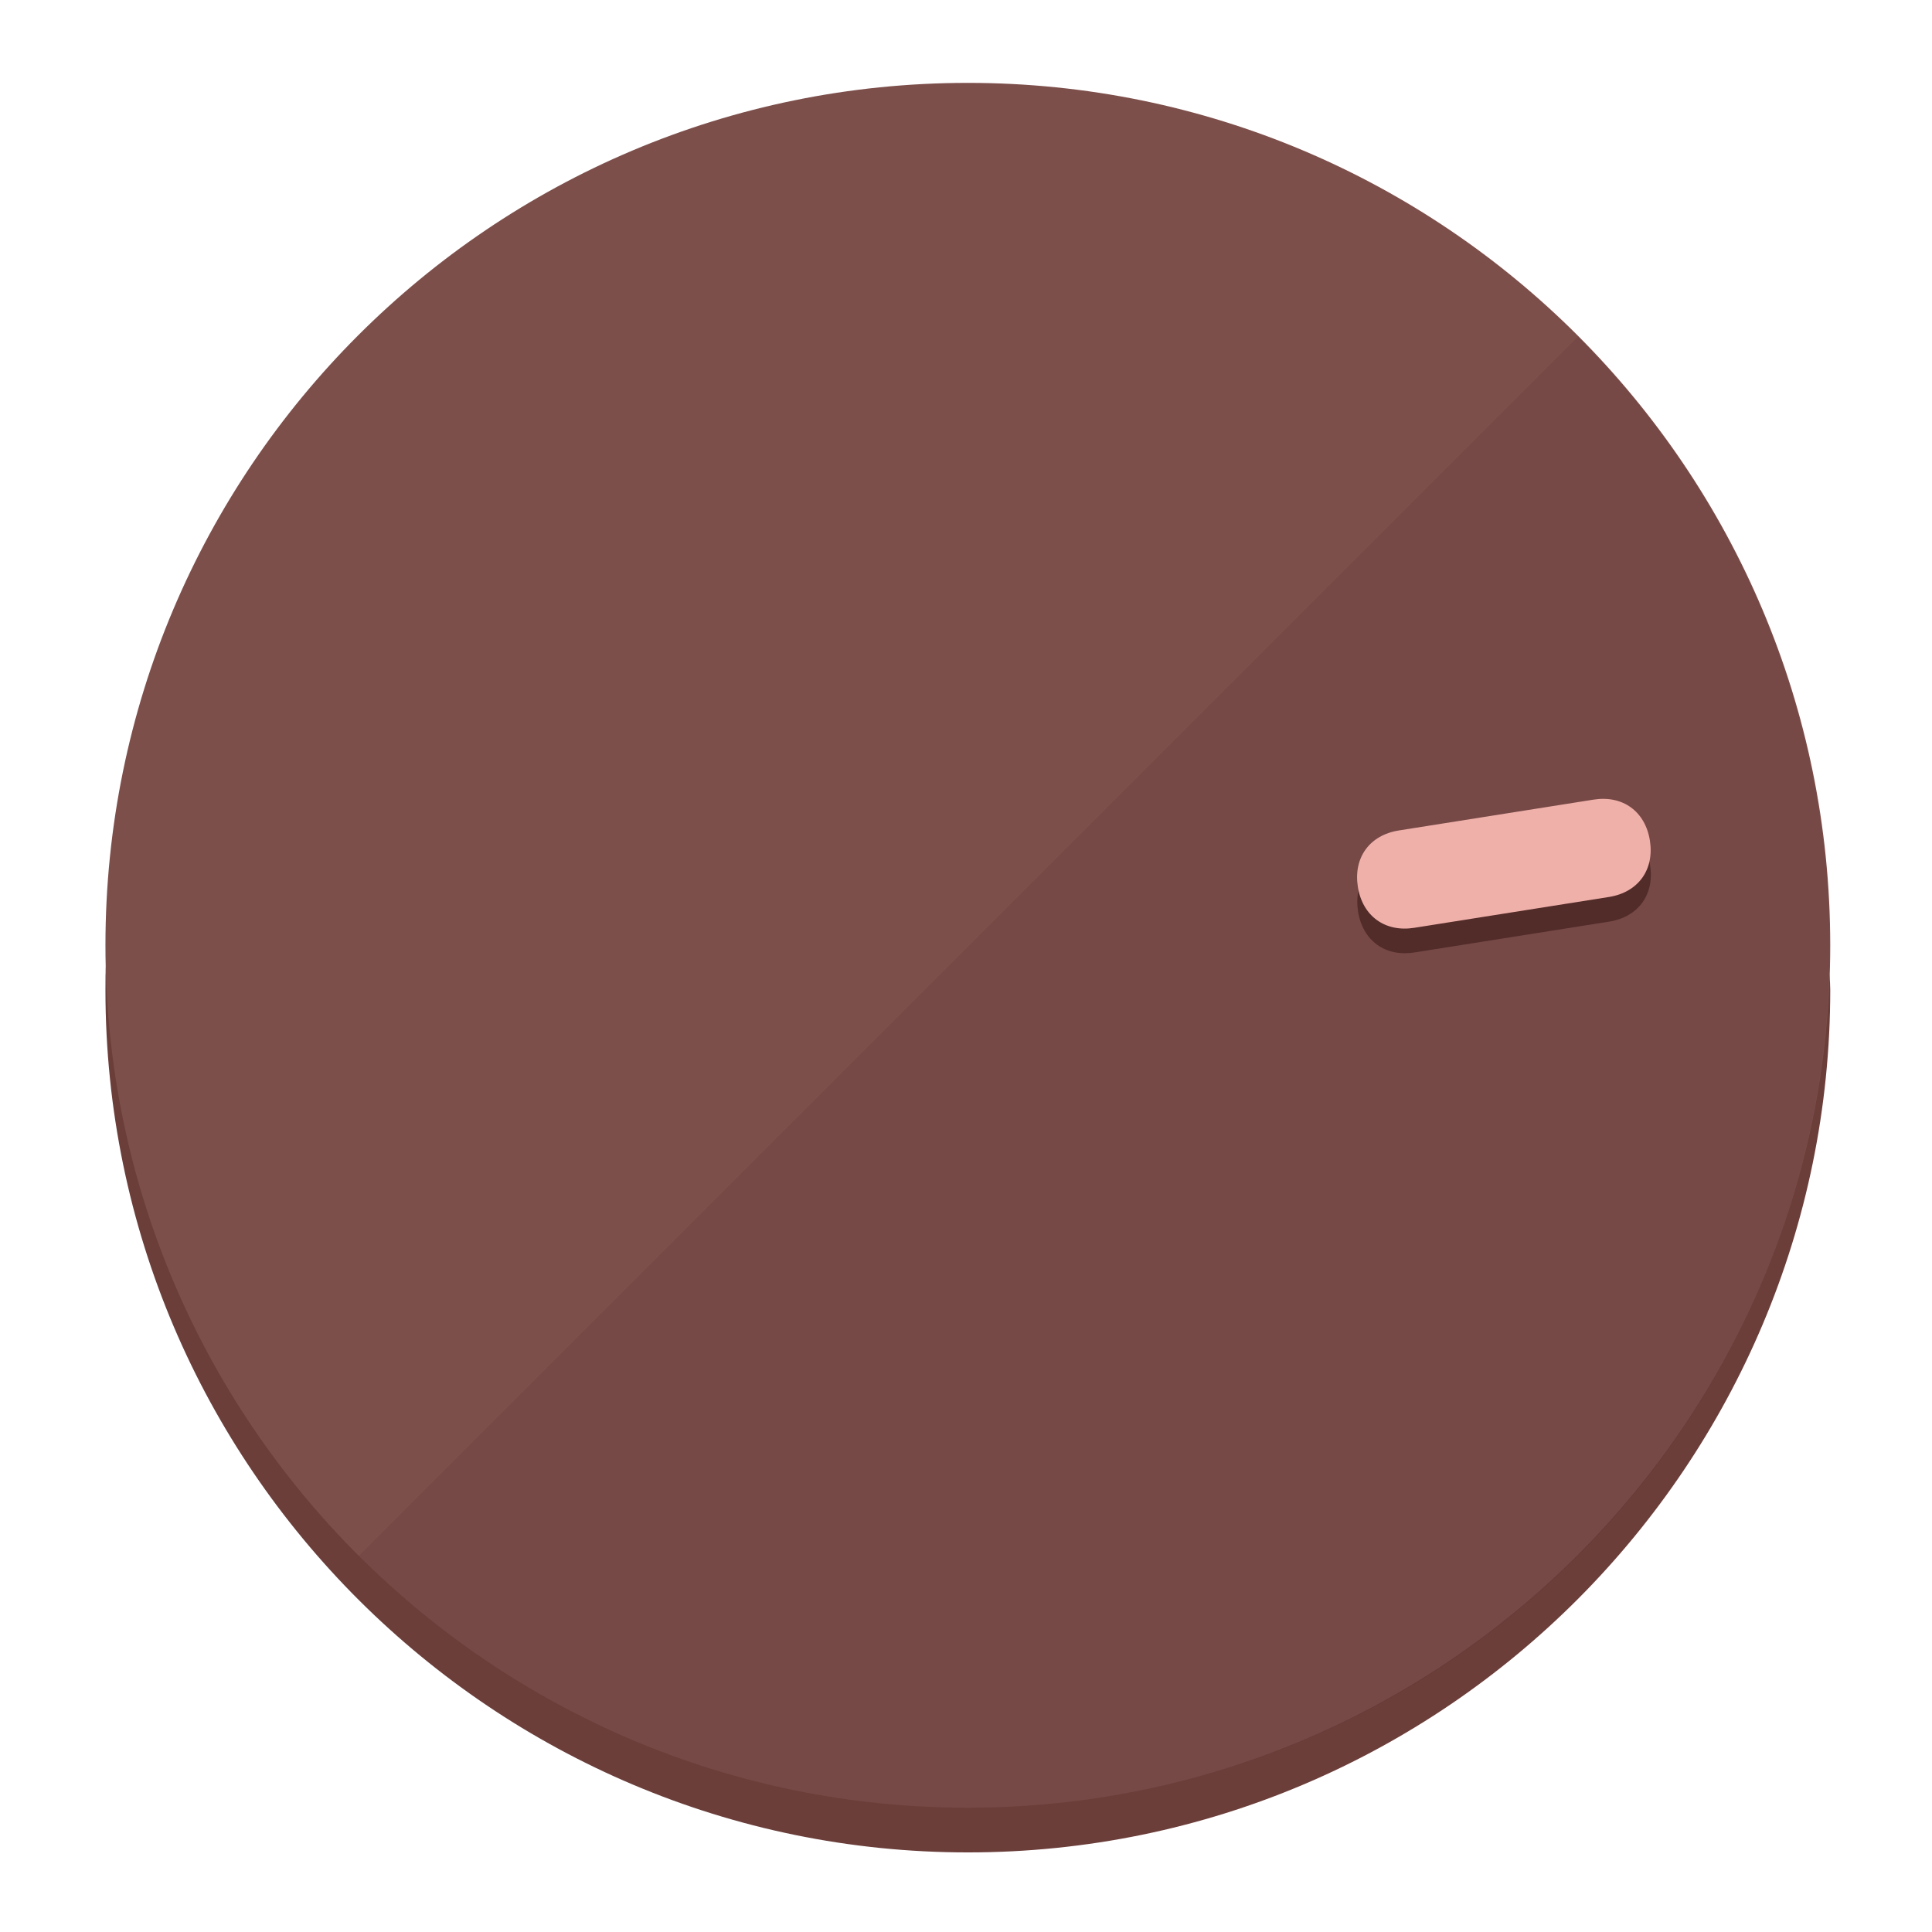
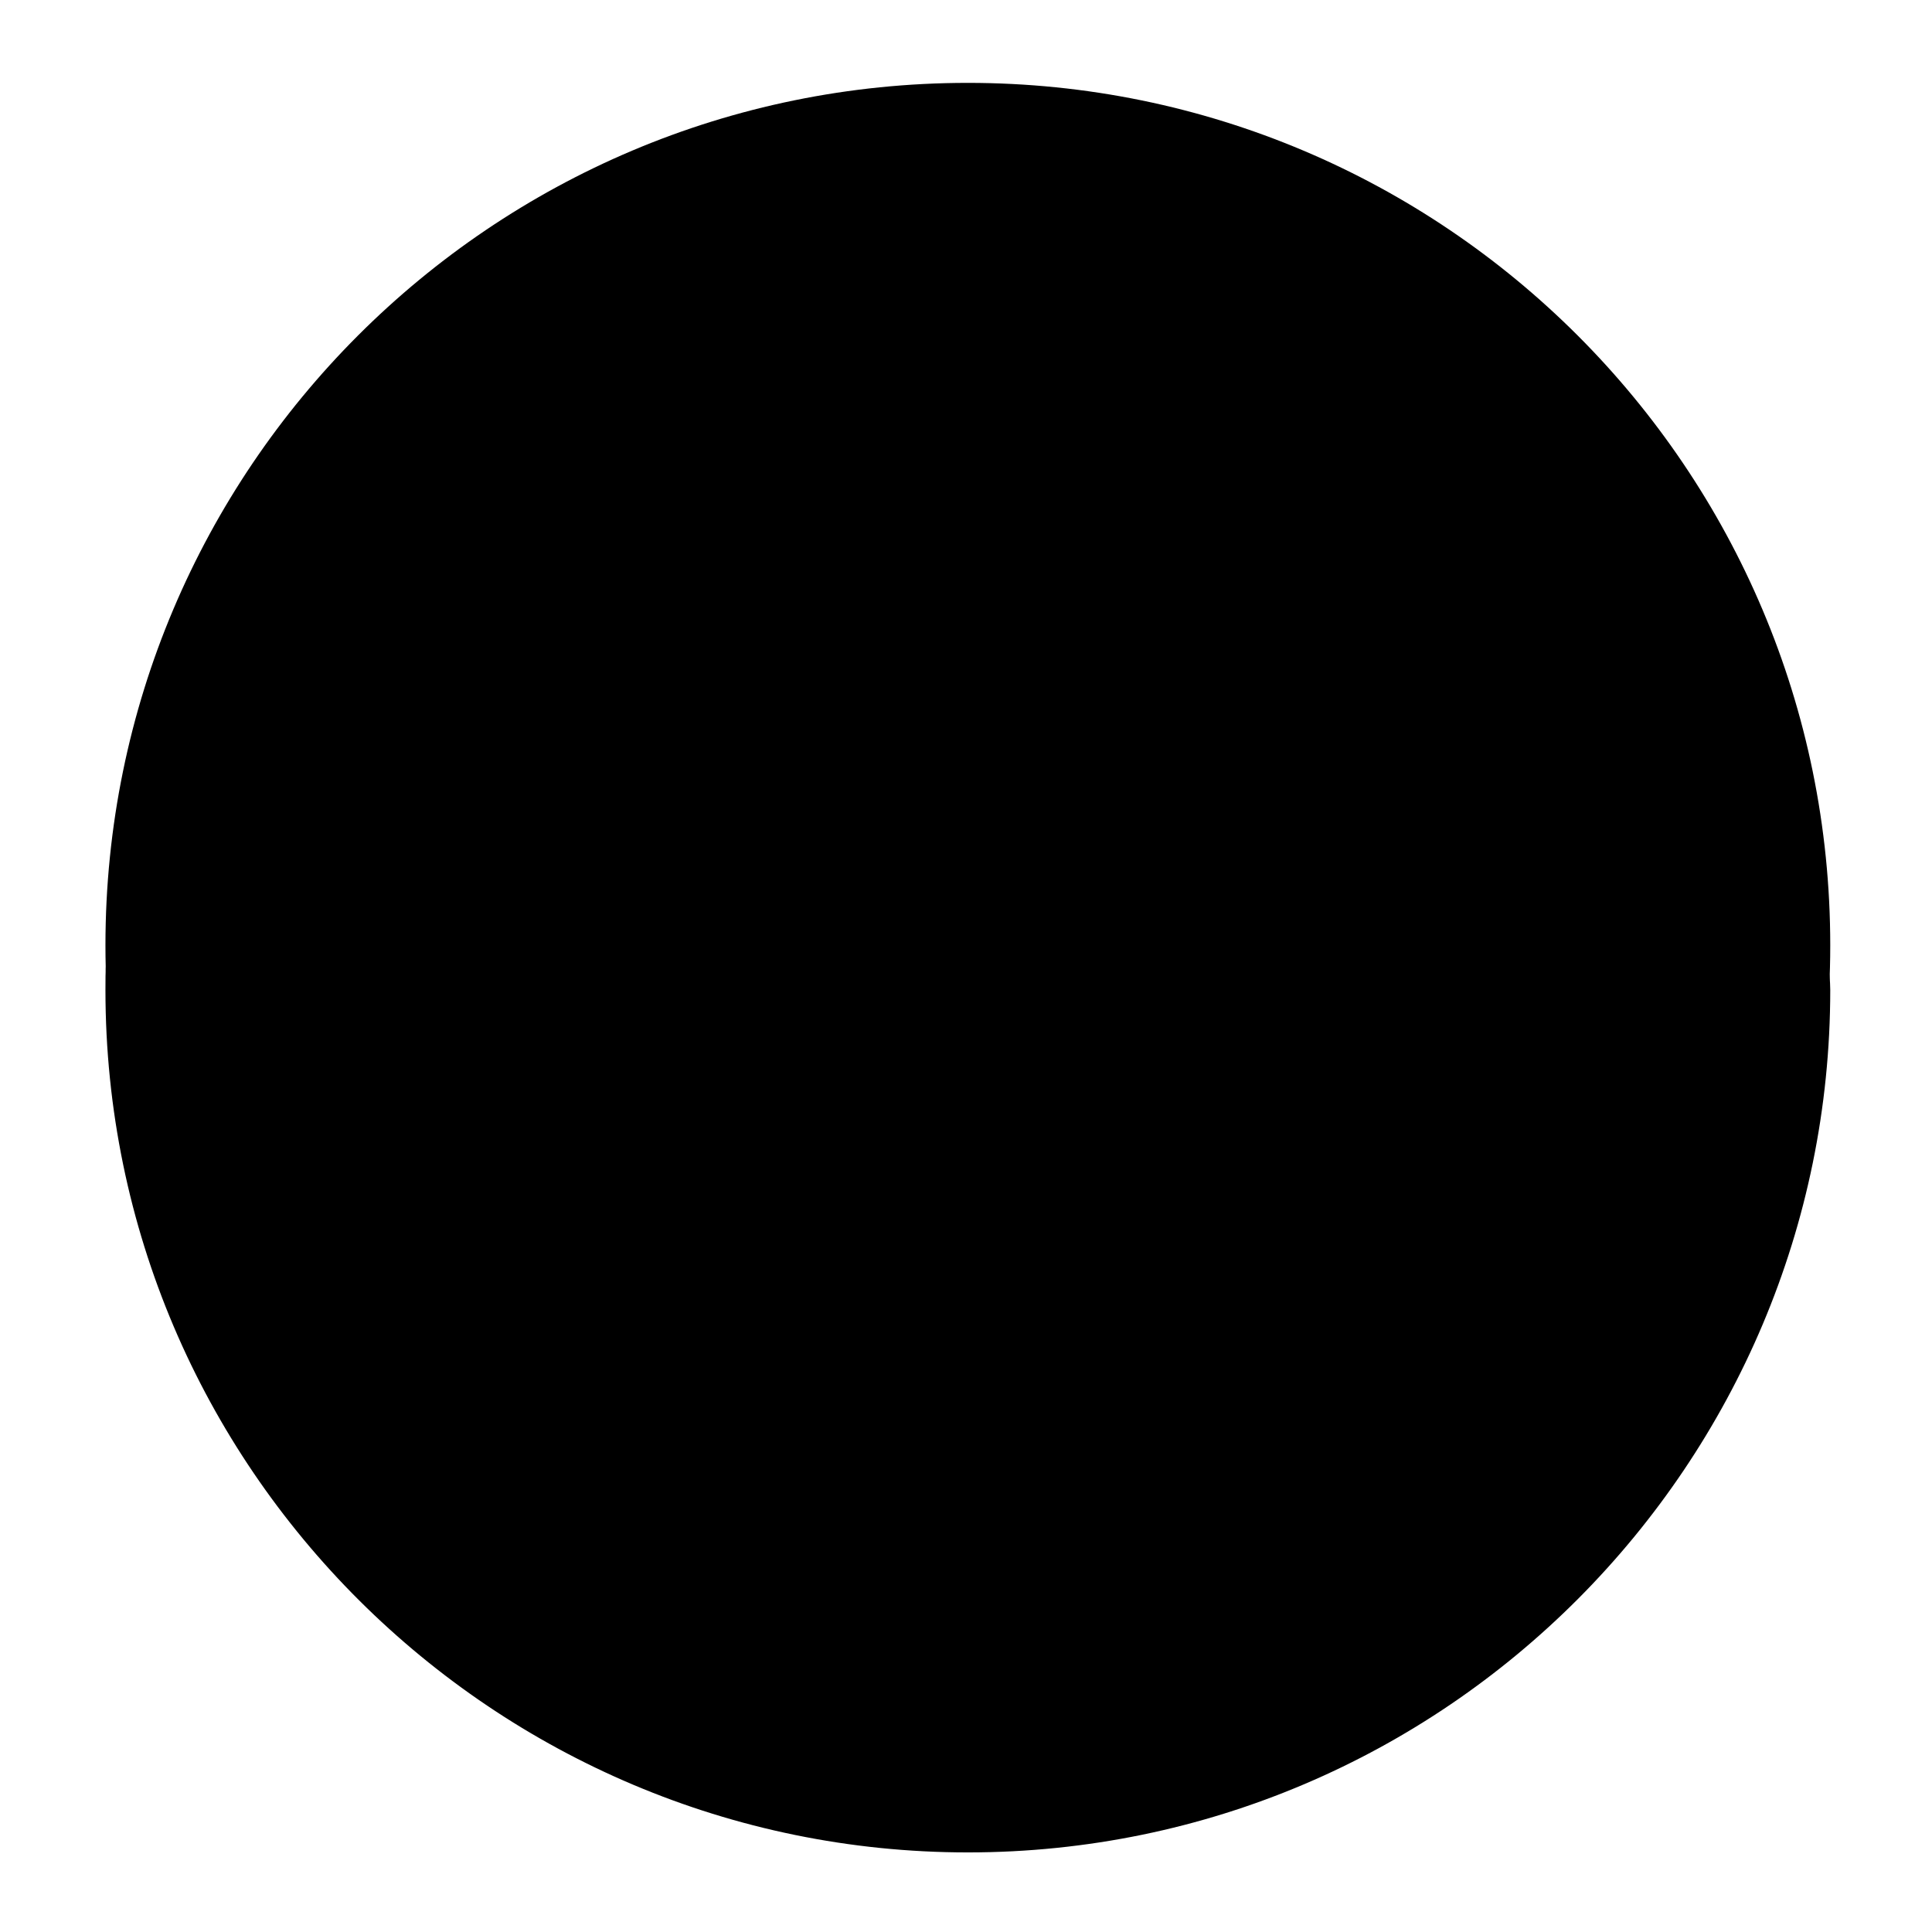
<svg xmlns="http://www.w3.org/2000/svg" height="120px" width="120px" version="1.1" id="Layer_1" viewBox="0 0 496.8 496.8" xml:space="preserve">
  <defs id="defs23" />
  <g id="g3158">
-     <path style="display:inline;fill:#6B3E3A;fill-opacity:1;stroke-width:1.584" d="m 248.875,445.92 c 116.582,0 212.89,-91.238 220.493,-205.286 0,5.069 1.267,8.87 1.267,13.939 0,121.651 -98.842,221.76 -221.76,221.76 -121.651,0 -221.76,-98.842 -221.76,-221.76 0,-5.069 0,-8.87 1.267,-13.939 7.603,114.048 103.91,205.286 220.493,205.286 z" id="path8" />
-     <circle style="display:inline;fill:#7D4F4B;fill-opacity:1;stroke-width:1.584" cx="248.875" cy="243.071" r="221.76" id="circle12" />
-     <path style="display:inline;fill:#522C29;fill-opacity:0.154;stroke-width:1.587" d="m 405.744,86.606 c 86.308,86.308 86.308,227.193 0,313.5 -86.308,86.308 -227.193,86.308 -313.5,0" id="path14" />
+     <path style="display:inline;fill:#;fill-opacity:1;stroke-width:1.584" d="m 248.875,445.92 c 116.582,0 212.89,-91.238 220.493,-205.286 0,5.069 1.267,8.87 1.267,13.939 0,121.651 -98.842,221.76 -221.76,221.76 -121.651,0 -221.76,-98.842 -221.76,-221.76 0,-5.069 0,-8.87 1.267,-13.939 7.603,114.048 103.91,205.286 220.493,205.286 z" id="path8" />
+     <circle style="display:inline;fill:#;fill-opacity:1;stroke-width:1.584" cx="248.875" cy="243.071" r="221.76" id="circle12" />
+     <path style="display:inline;fill:#;fill-opacity:0.154;stroke-width:1.587" d="m 405.744,86.606 c 86.308,86.308 86.308,227.193 0,313.5 -86.308,86.308 -227.193,86.308 -313.5,0" id="path14" />
  </g>
  <g id="g3198">
    <circle style="display:none;fill:#000000;fill-opacity:0;stroke-width:1.584" cx="279.452" cy="-207.304" r="221.76" id="circle12-3" transform="rotate(81)" />
-     <path style="display:inline;fill:#522C29;fill-opacity:1;stroke-width:1.584" d="m 363.714,244.919 c -7.51,1.189 -13.309,-3.024 -14.498,-10.534 v 0 c -1.189,-7.51 3.024,-13.309 10.534,-14.498 l 50.064,-7.929 c 7.51,-1.189 13.309,3.024 14.498,10.534 v 0 c 1.189,7.51 -3.024,13.309 -10.534,14.498 z" id="path3789" />
-     <path style="display:inline;fill:#F0B0AA;stroke-width:1.584" d="m 363.662,238.58 c -7.51,1.189 -13.309,-3.024 -14.498,-10.534 v 0 c -1.189,-7.51 3.024,-13.309 10.534,-14.498 l 50.064,-7.929 c 7.51,-1.189 13.309,3.024 14.498,10.534 v 0 c 1.189,7.51 -3.024,13.309 -10.534,14.498 z" id="path915" />
+     <path style="display:inline;fill:#;fill-opacity:1;stroke-width:1.584" d="m 363.714,244.919 c -7.51,1.189 -13.309,-3.024 -14.498,-10.534 v 0 c -1.189,-7.51 3.024,-13.309 10.534,-14.498 l 50.064,-7.929 c 7.51,-1.189 13.309,3.024 14.498,10.534 v 0 c 1.189,7.51 -3.024,13.309 -10.534,14.498 z" id="path3789" />
+     <path style="display:inline;fill:#;stroke-width:1.584" d="m 363.662,238.58 c -7.51,1.189 -13.309,-3.024 -14.498,-10.534 v 0 c -1.189,-7.51 3.024,-13.309 10.534,-14.498 l 50.064,-7.929 c 7.51,-1.189 13.309,3.024 14.498,10.534 v 0 c 1.189,7.51 -3.024,13.309 -10.534,14.498 z" id="path915" />
  </g>
</svg>
